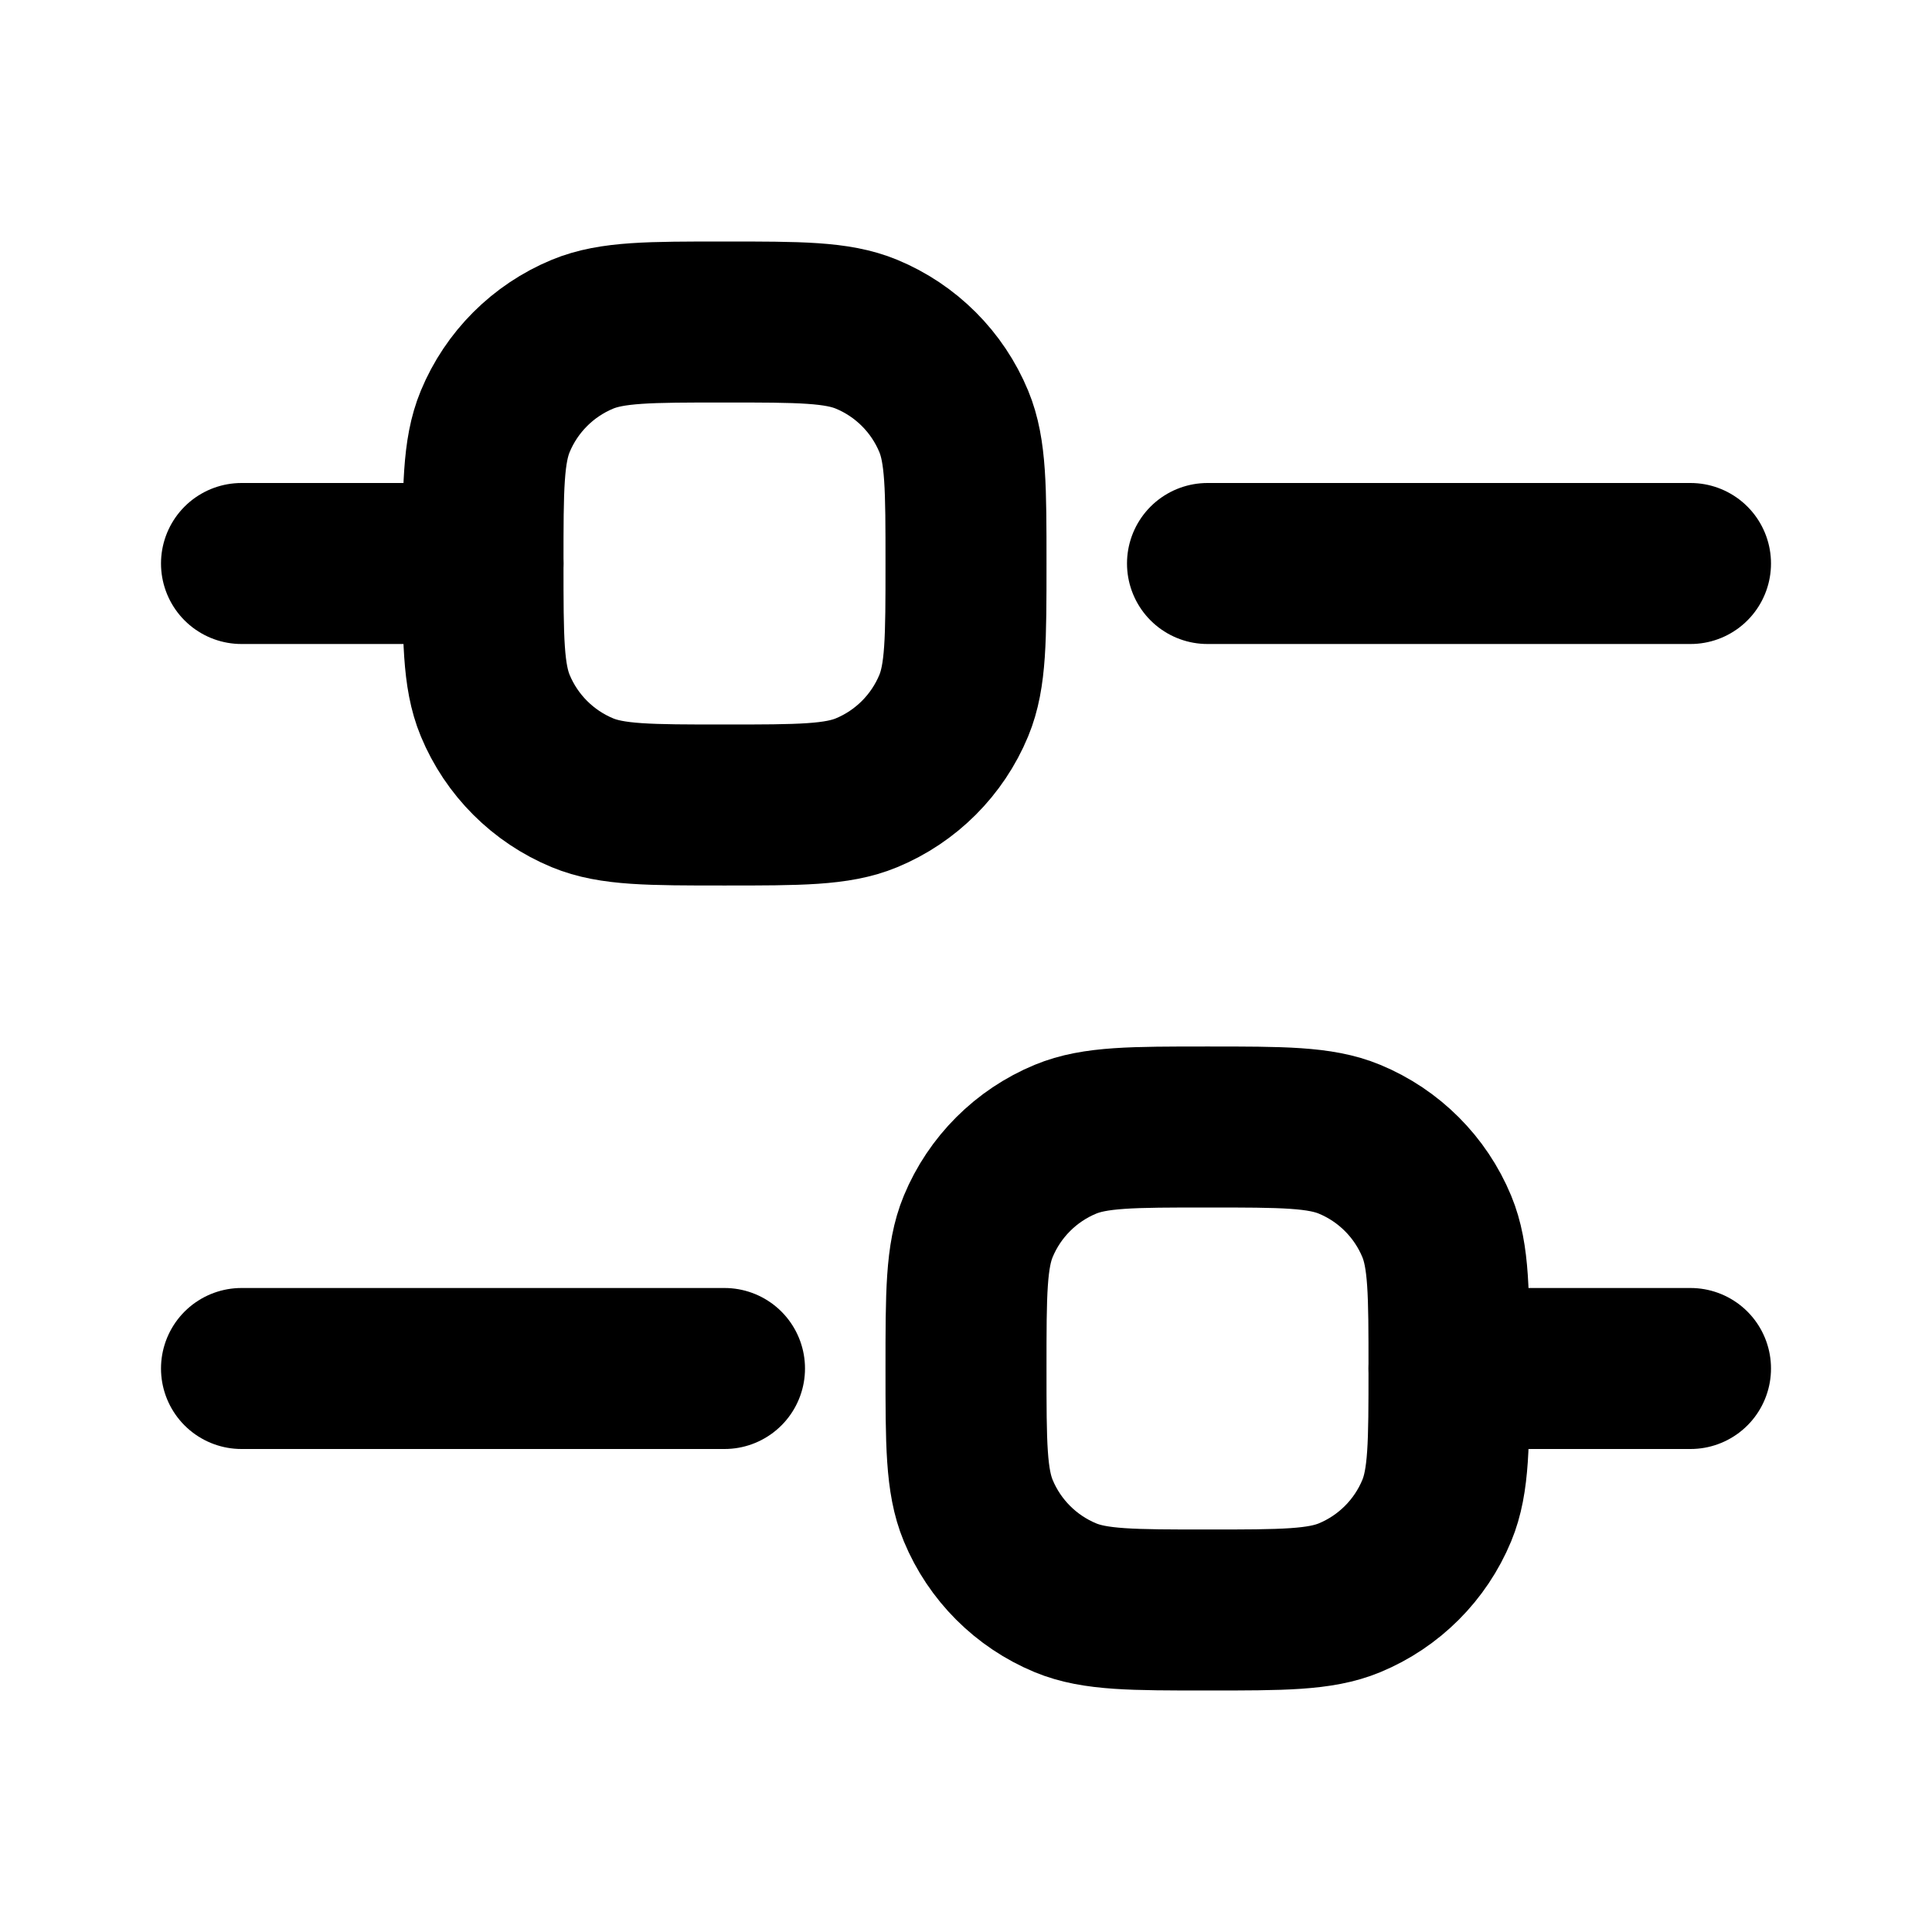
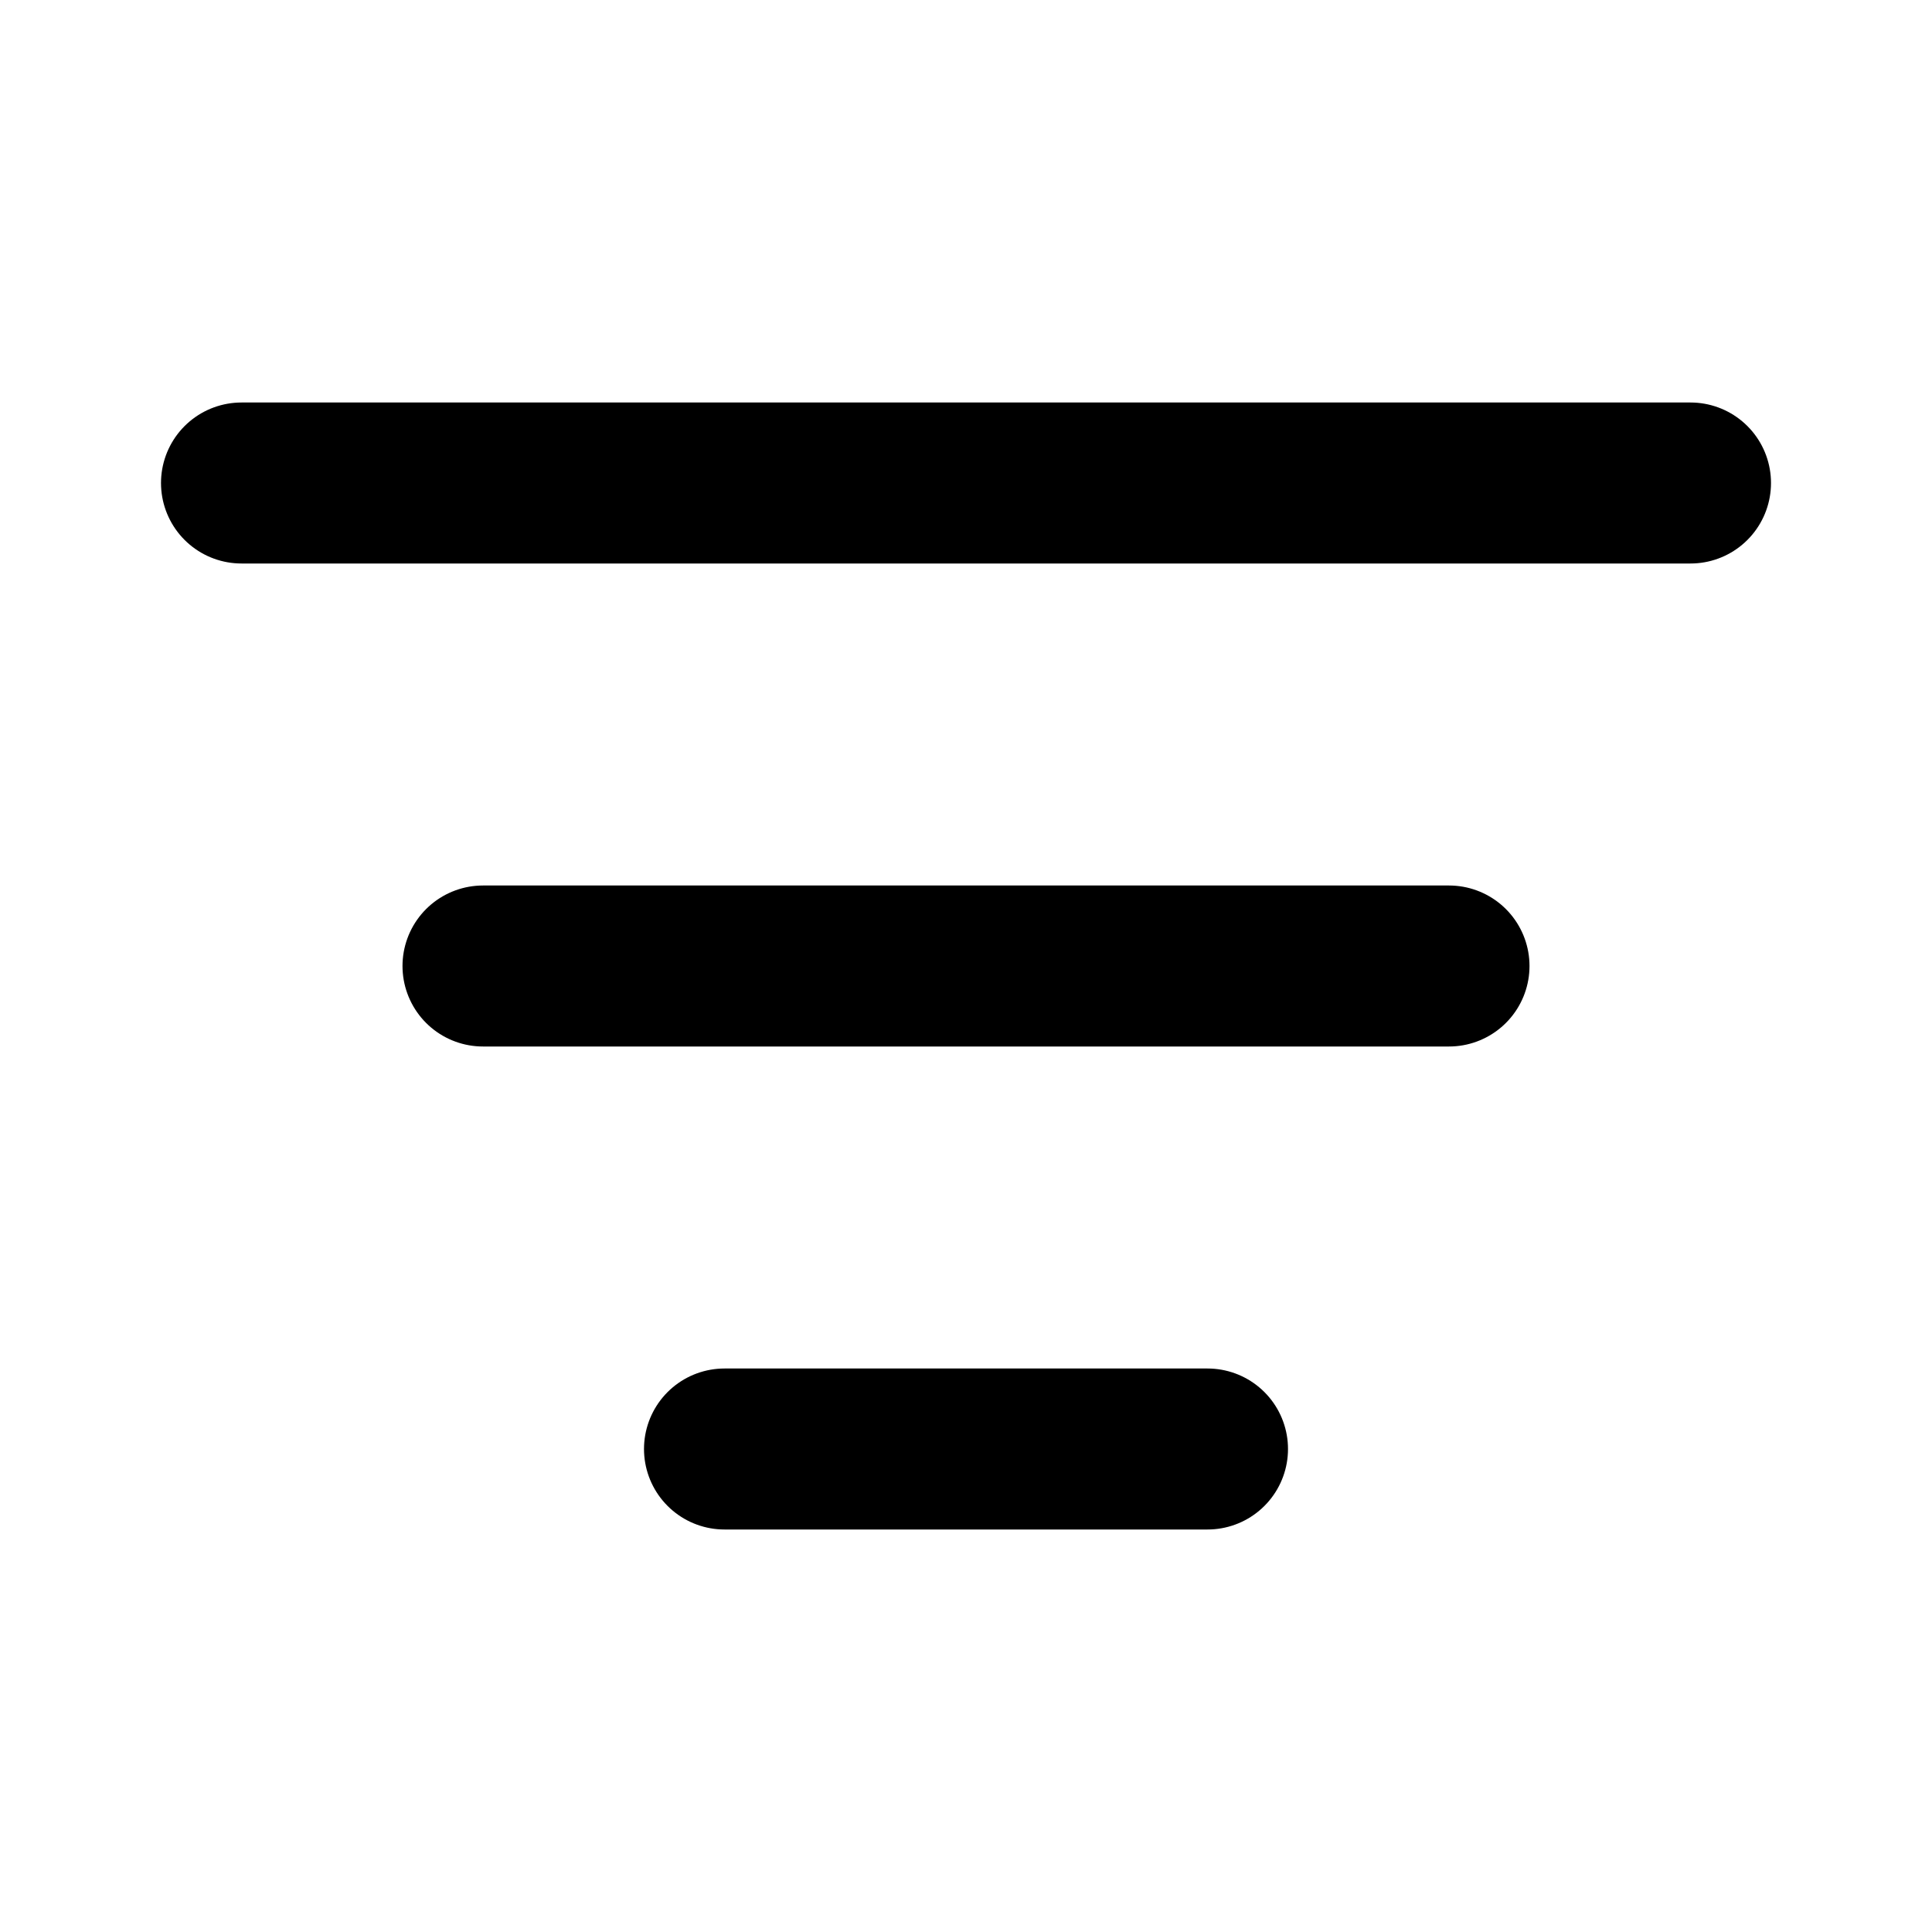
<svg xmlns="http://www.w3.org/2000/svg" width="24" height="24" viewBox="0 0 24 24" fill="none" stroke="currentColor" stroke-width="2" stroke-linecap="round" stroke-linejoin="round">
-   <path d="M3 7H6" stroke="currentColor" stroke-linecap="round" stroke-linejoin="round" stroke-width="2" />
-   <path d="M3 17H9" stroke="currentColor" stroke-linecap="round" stroke-linejoin="round" stroke-width="2" />
-   <path d="M18 17L21 17" stroke="currentColor" stroke-linecap="round" stroke-linejoin="round" stroke-width="2" />
-   <path d="M15 7L21 7" stroke="currentColor" stroke-linecap="round" stroke-linejoin="round" stroke-width="2" />
-   <path d="M6 7C6 6.068 6 5.602 6.152 5.235C6.355 4.745 6.745 4.355 7.235 4.152C7.602 4 8.068 4 9 4C9.932 4 10.398 4 10.765 4.152C11.255 4.355 11.645 4.745 11.848 5.235C12 5.602 12 6.068 12 7C12 7.932 12 8.398 11.848 8.765C11.645 9.255 11.255 9.645 10.765 9.848C10.398 10 9.932 10 9 10C8.068 10 7.602 10 7.235 9.848C6.745 9.645 6.355 9.255 6.152 8.765C6 8.398 6 7.932 6 7Z" stroke="currentColor" stroke-width="2" />
-   <path d="M12 17C12 16.068 12 15.602 12.152 15.235C12.355 14.745 12.745 14.355 13.235 14.152C13.602 14 14.068 14 15 14C15.932 14 16.398 14 16.765 14.152C17.255 14.355 17.645 14.745 17.848 15.235C18 15.602 18 16.068 18 17C18 17.932 18 18.398 17.848 18.765C17.645 19.255 17.255 19.645 16.765 19.848C16.398 20 15.932 20 15 20C14.068 20 13.602 20 13.235 19.848C12.745 19.645 12.355 19.255 12.152 18.765C12 18.398 12 17.932 12 17Z" stroke="currentColor" stroke-width="2" />
+   <path d="M3 6H21" stroke="currentColor" stroke-linecap="round" stroke-linejoin="round" stroke-width="2" />
+   <path d="M6 12H18" stroke="currentColor" stroke-linecap="round" stroke-linejoin="round" stroke-width="2" />
+   <path d="M9 18H15" stroke="currentColor" stroke-linecap="round" stroke-linejoin="round" stroke-width="2" />
</svg>
